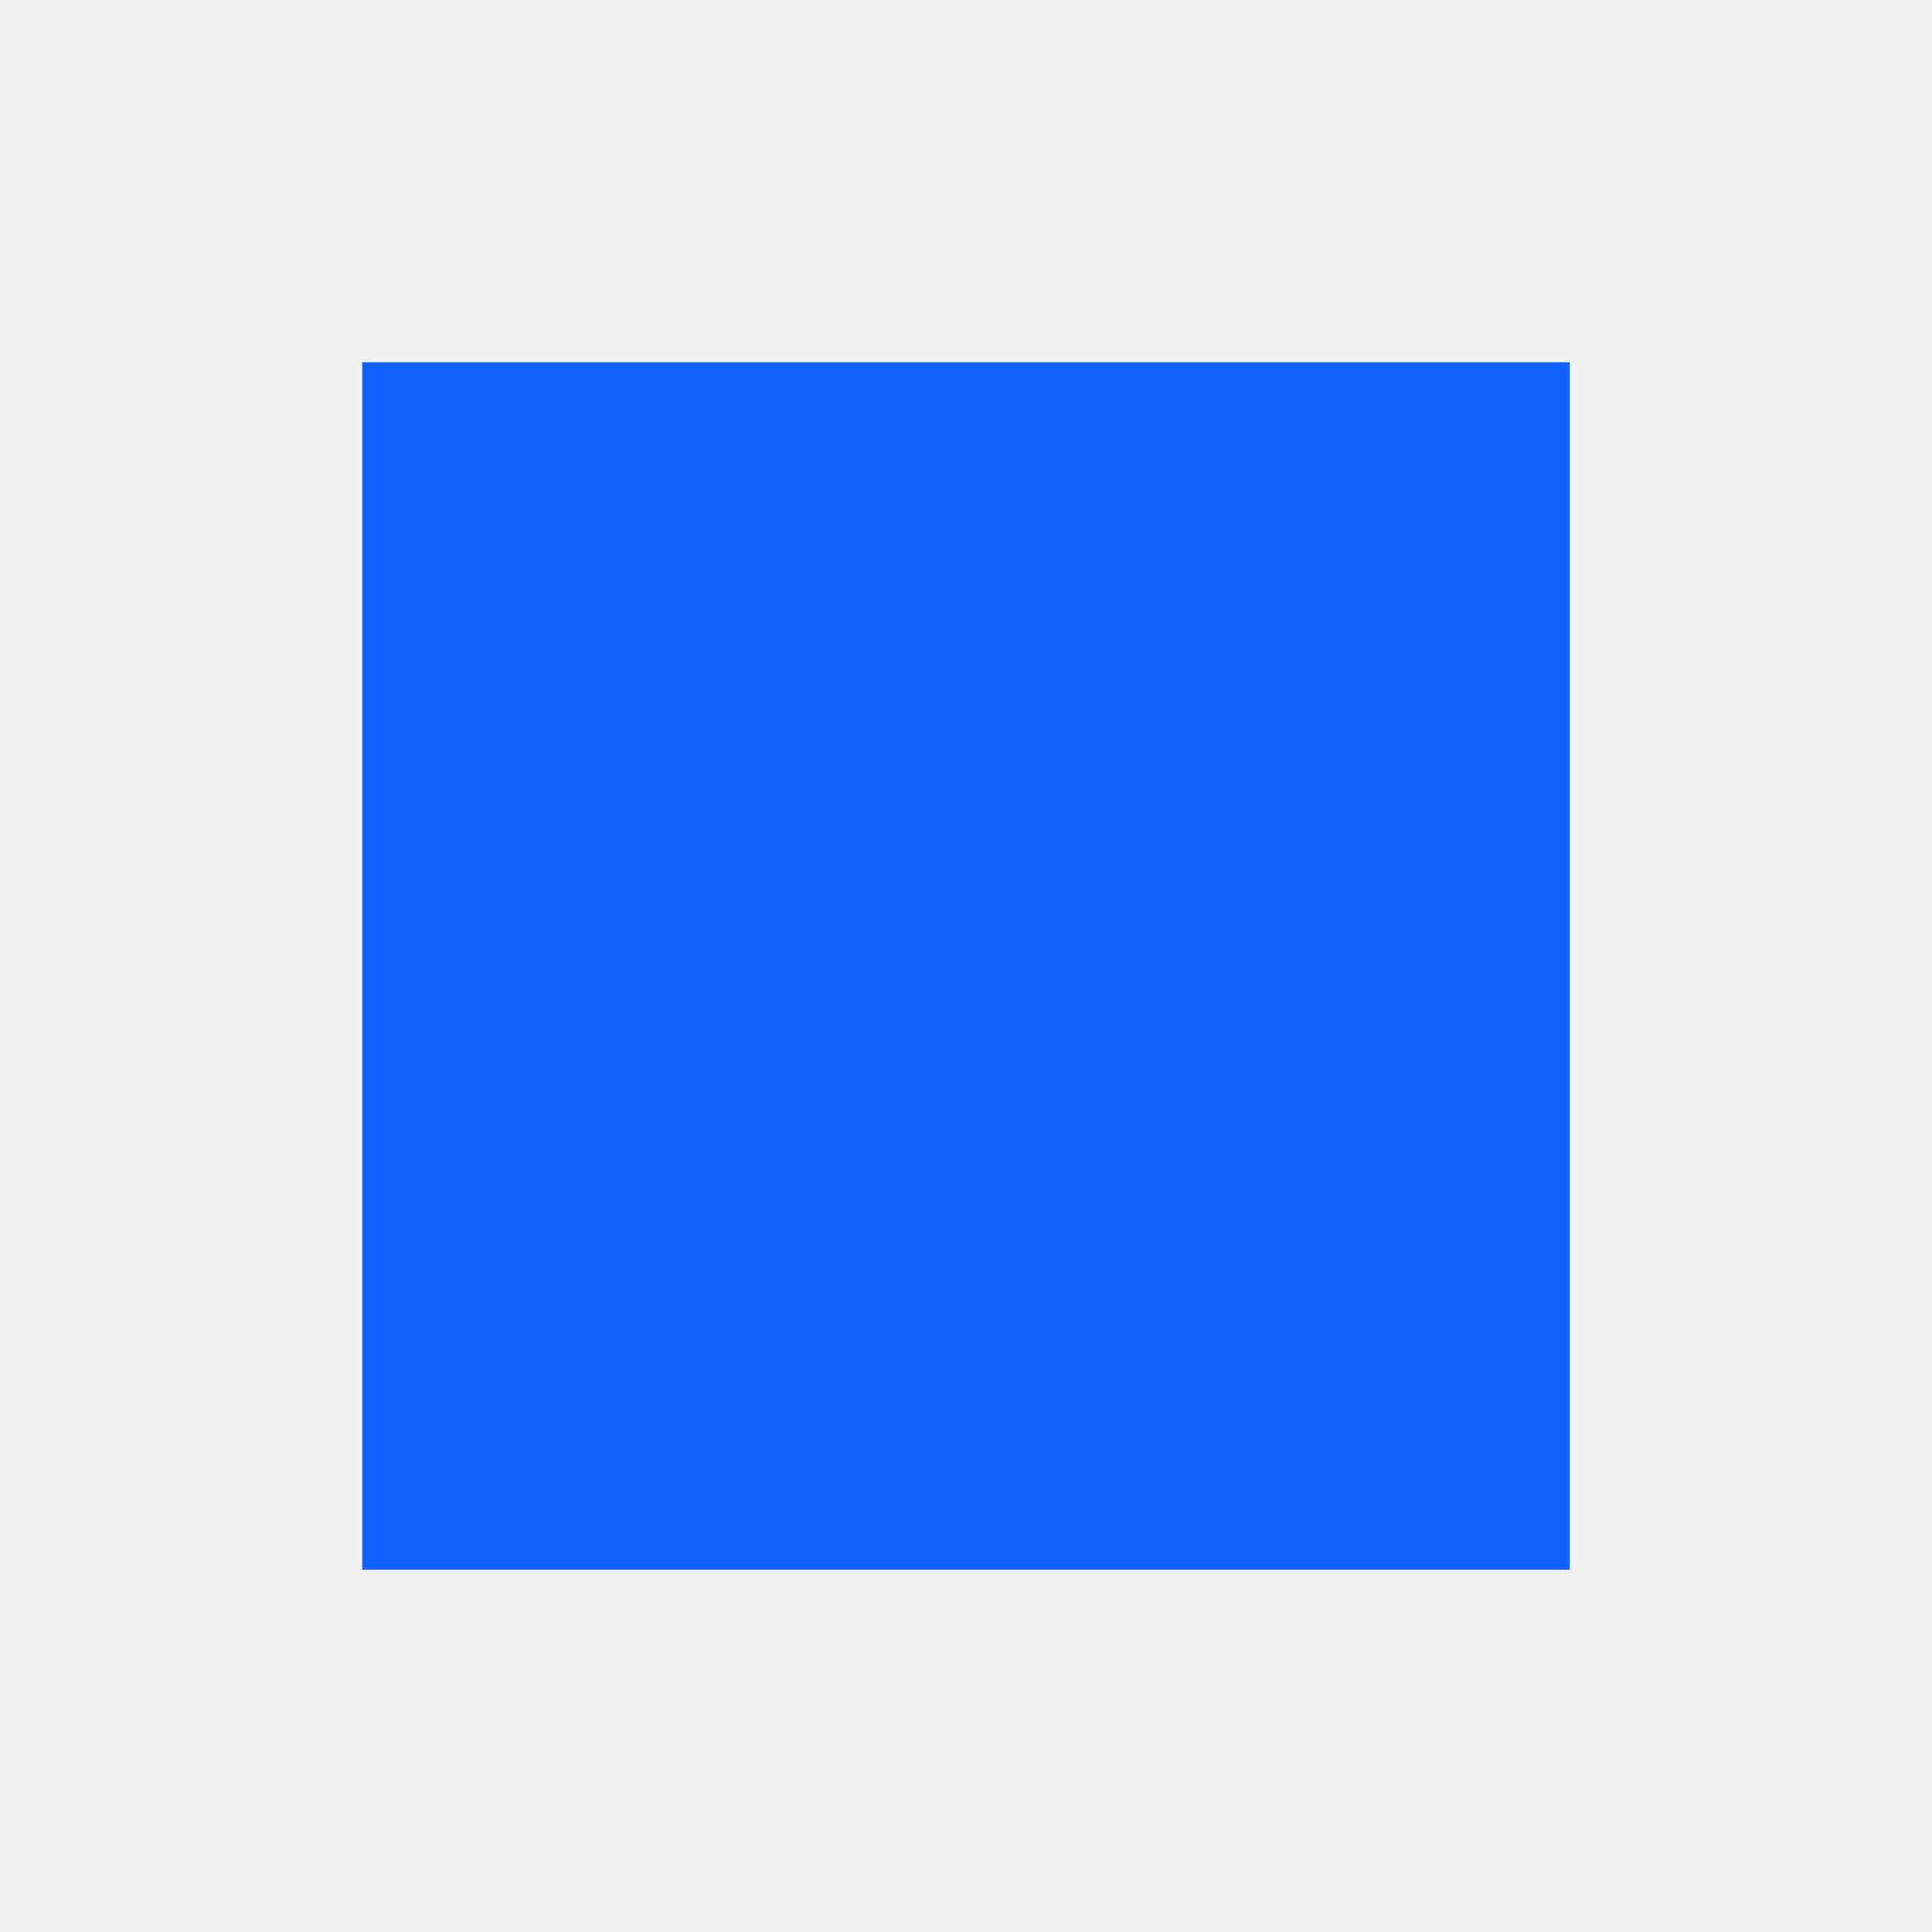
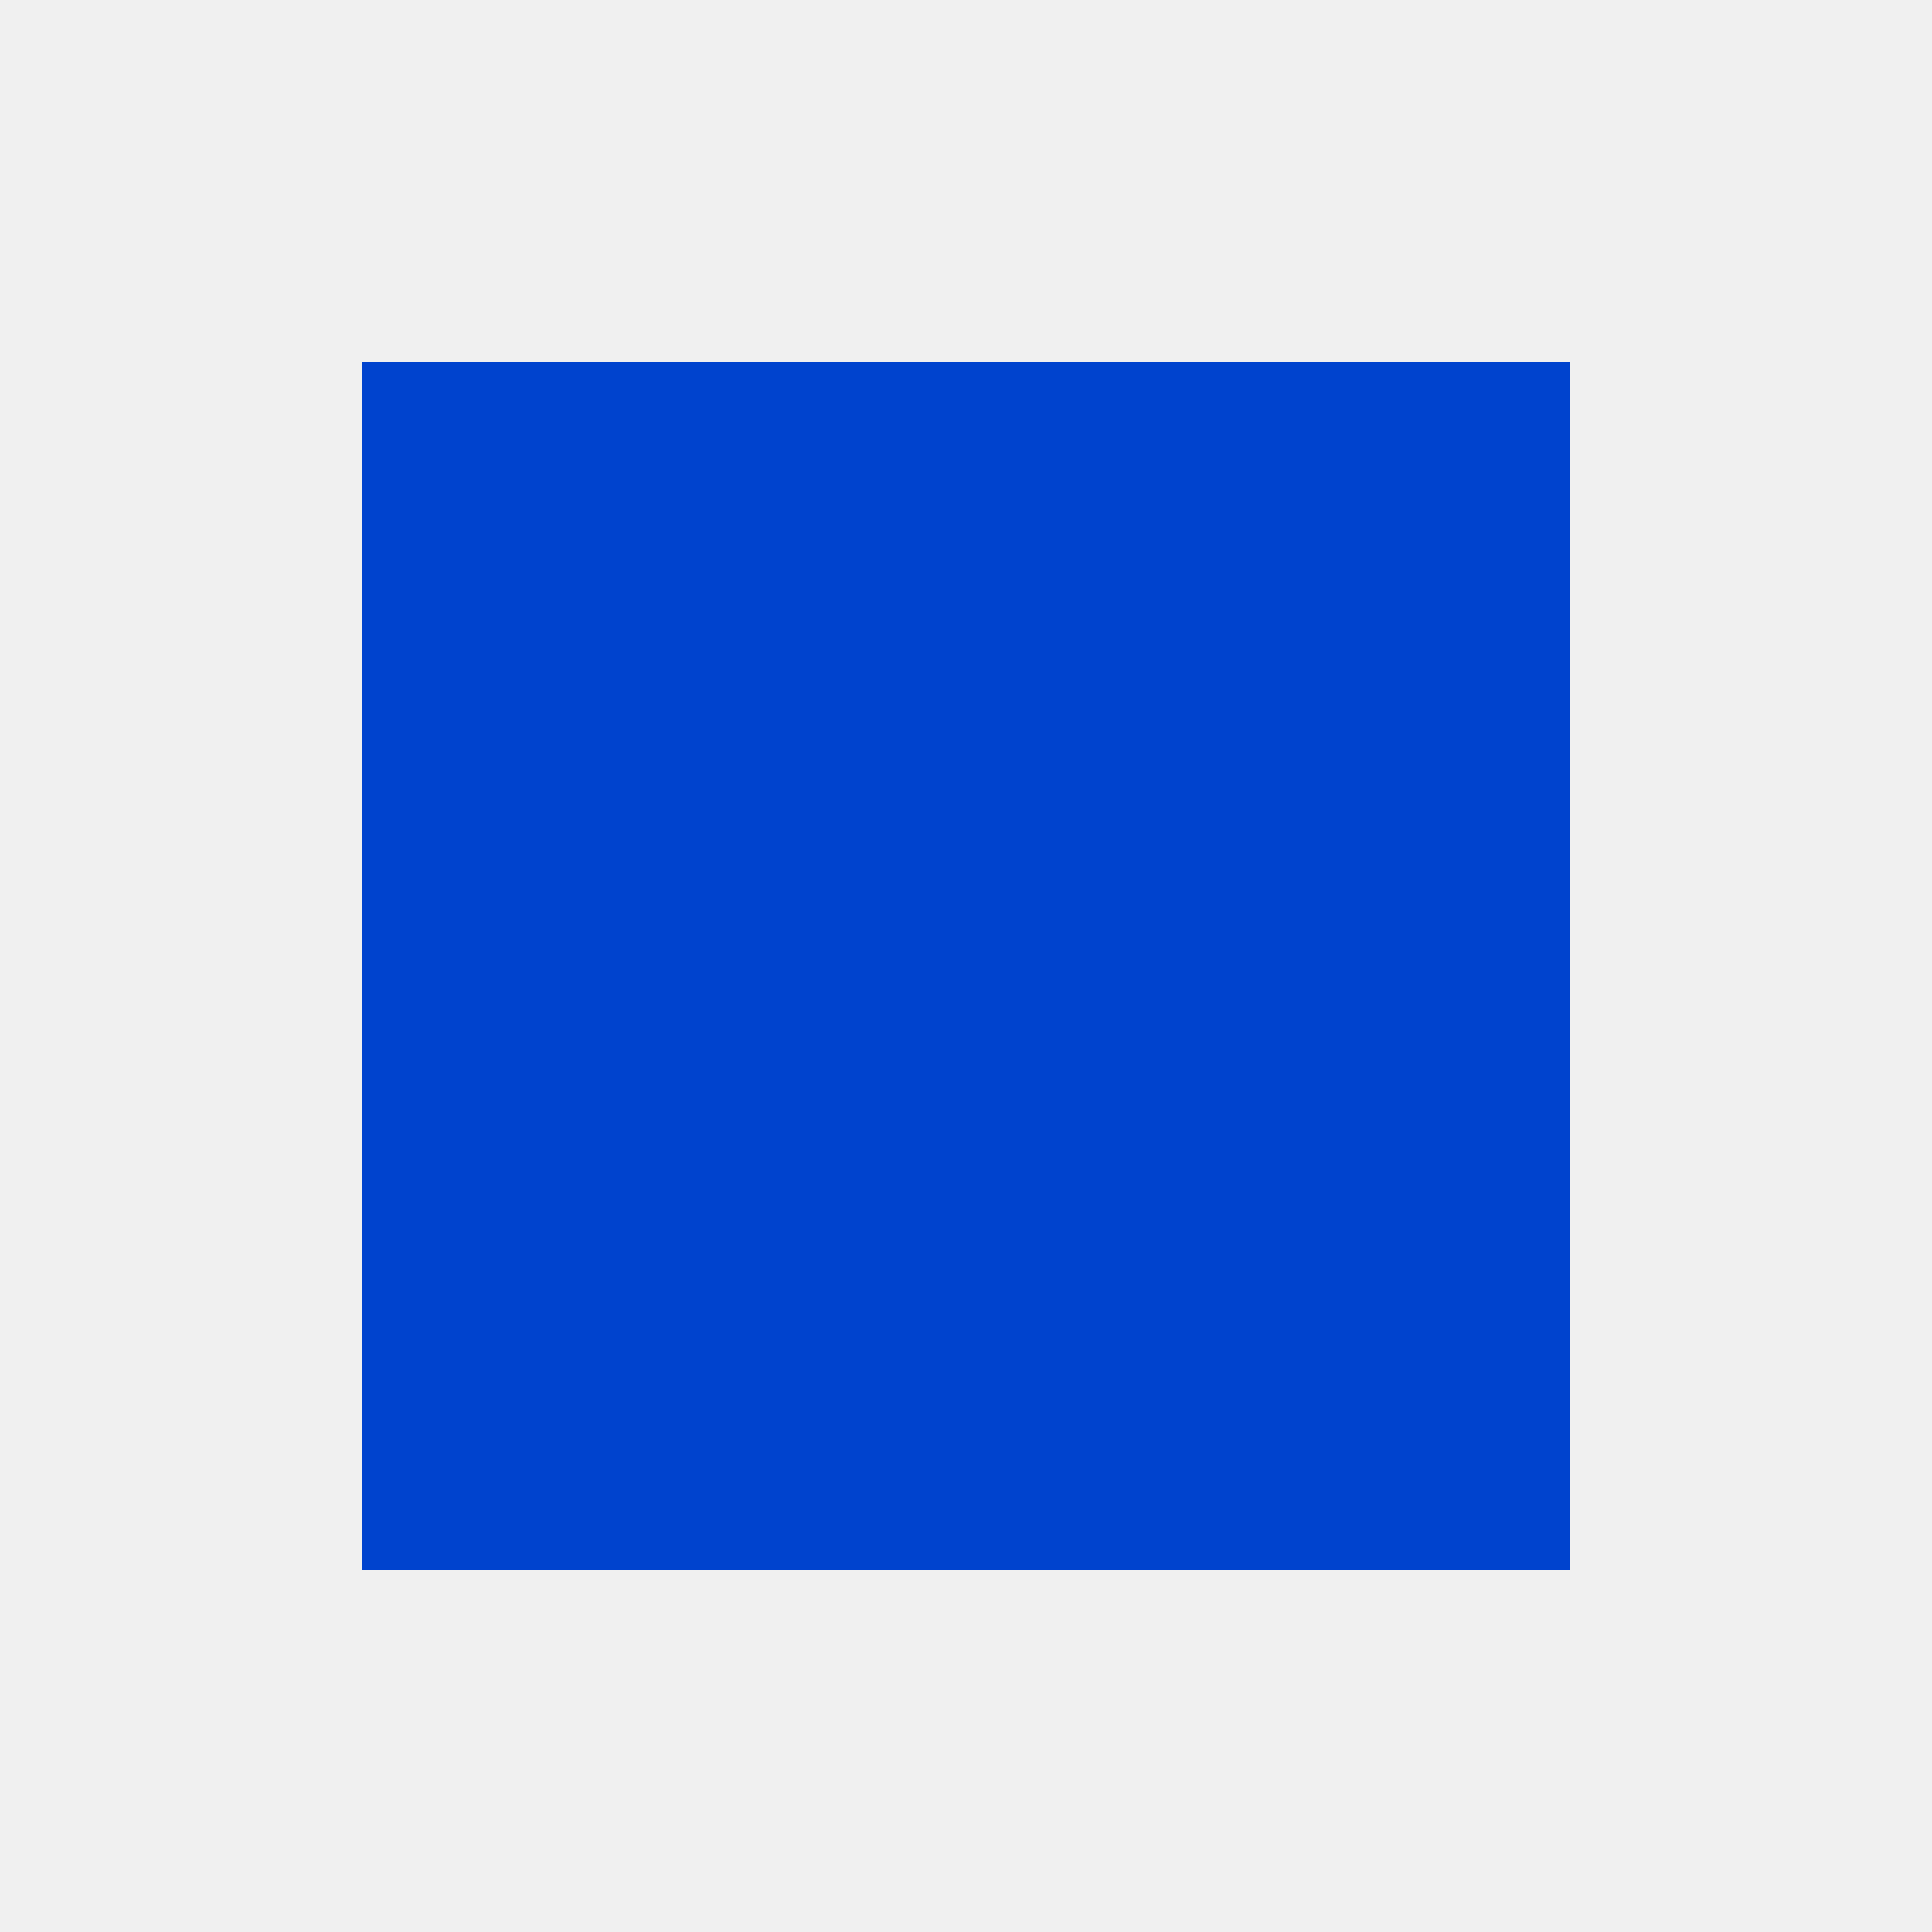
- <svg xmlns="http://www.w3.org/2000/svg" width="16px" height="16px" viewBox="0 0 16 16" version="1.1">
-   <g id="Structure" stroke="none" stroke-width="1" fill="none" fill-rule="evenodd">
-     <g id="glyph--square-fill">
-       <rect id="Rectangle" fill="#0F62FE" fill-rule="nonzero" x="3" y="3" width="10" height="10" />
-       <rect id="_Transparent_Rectangle_" x="0" y="0" width="16" height="16" />
-     </g>
+ <svg xmlns="http://www.w3.org/2000/svg" width="16" height="16" viewBox="0 0 16 16" fill="none">
+   <g clip-path="url(#clip0_13_1048)">
+     <path d="M13 3H3V13H13V3Z" fill="#0043CE" />
  </g>
+   <defs>
+     <clipPath id="clip0_13_1048">
+       <rect width="16" height="16" fill="white" />
+     </clipPath>
+   </defs>
</svg>
